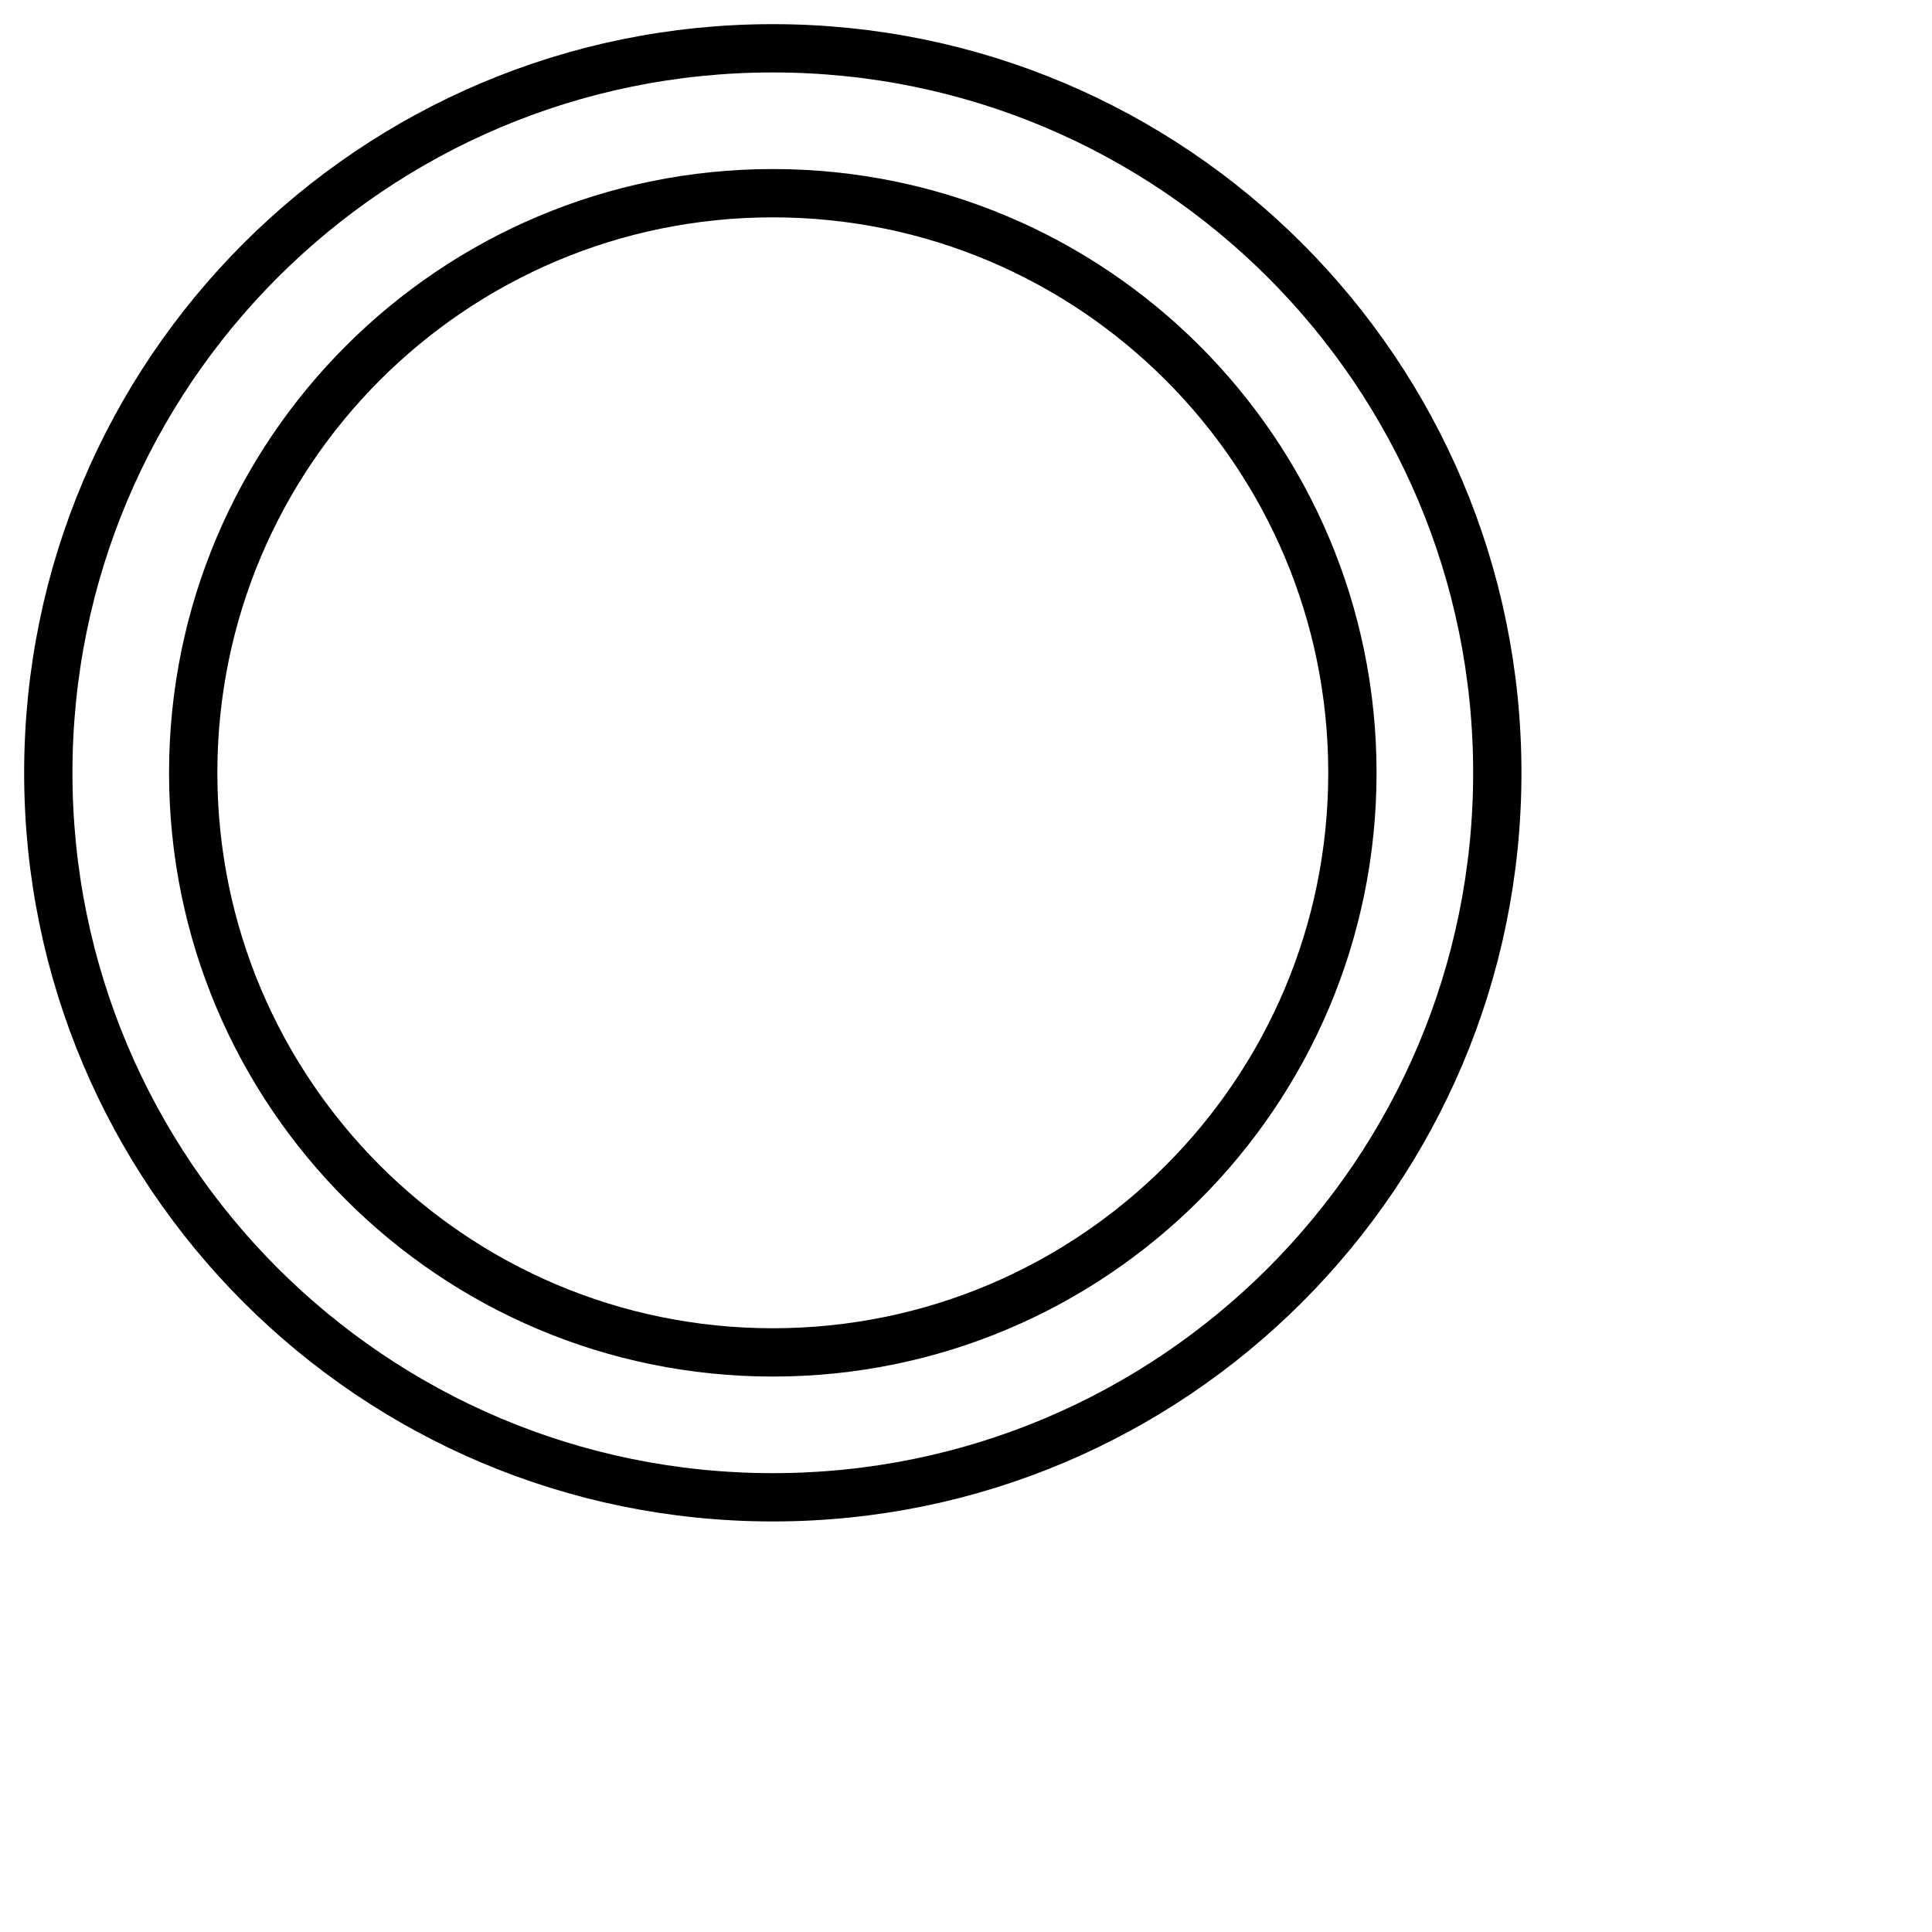
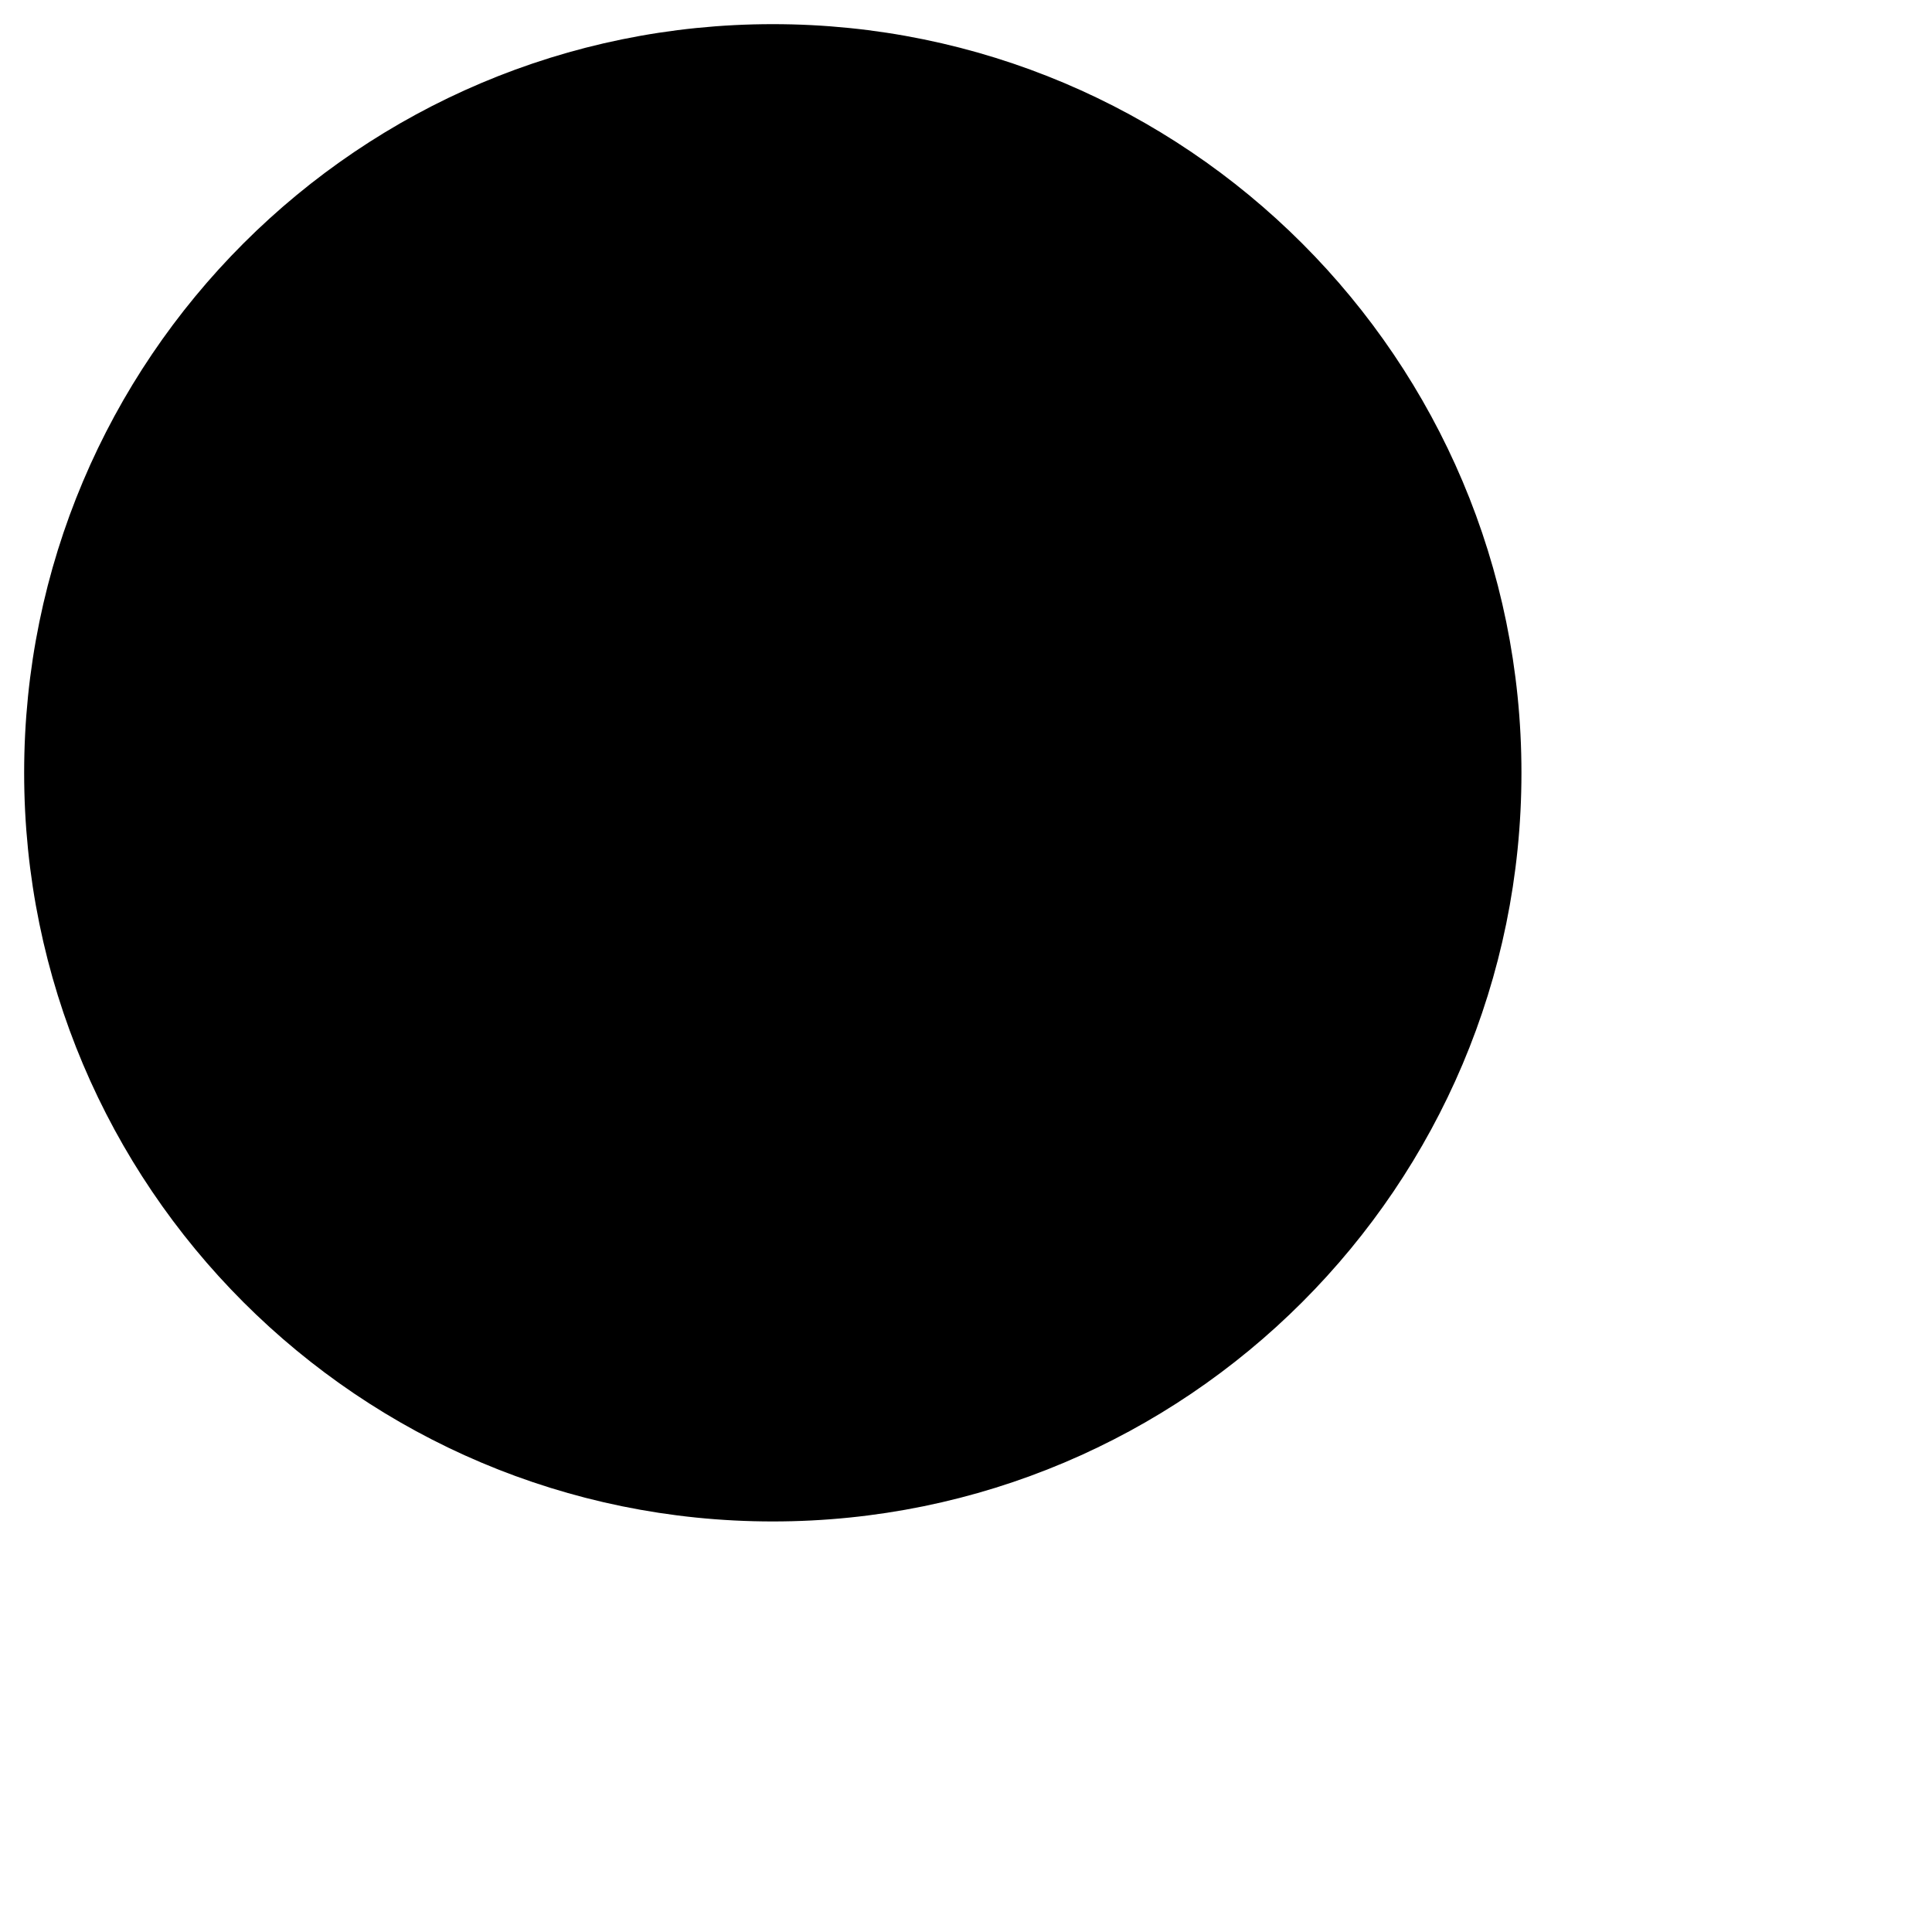
<svg xmlns="http://www.w3.org/2000/svg" xmlns:ns1="http://www.b3mn.org/oryx" width="40" height="40" version="1.0">
  <defs />
  <ns1:magnets>
    <ns1:magnet ns1:cx="16" ns1:cy="16" ns1:default="yes" />
  </ns1:magnets>
  <ns1:docker ns1:cx="16" ns1:cy="16" />
  <g pointer-events="fill">
    <defs>
-       <radialGradient id="background" cx="10%" cy="10%" r="100%" fx="10%" fy="10%">
-         <stop offset="0%" stop-color="#ffffff" stop-opacity="1" />
-         <stop id="fill_el" offset="100%" stop-color="#ffffff" stop-opacity="1" />
+       <radialGradient id="background">
+         <stop id="fill_el" />
      </radialGradient>
    </defs>
    <circle id="bg_frame" cx="16" cy="16" r="15" stroke="black" fill="url(#background) white" stroke-width="1" />
    <circle id="frame" cx="16" cy="16" r="12" stroke="black" fill="none" stroke-width="1" />
    <text font-size="11" id="text_name" x="16" y="33" ns1:align="top center" stroke="black" />
  </g>
</svg>
